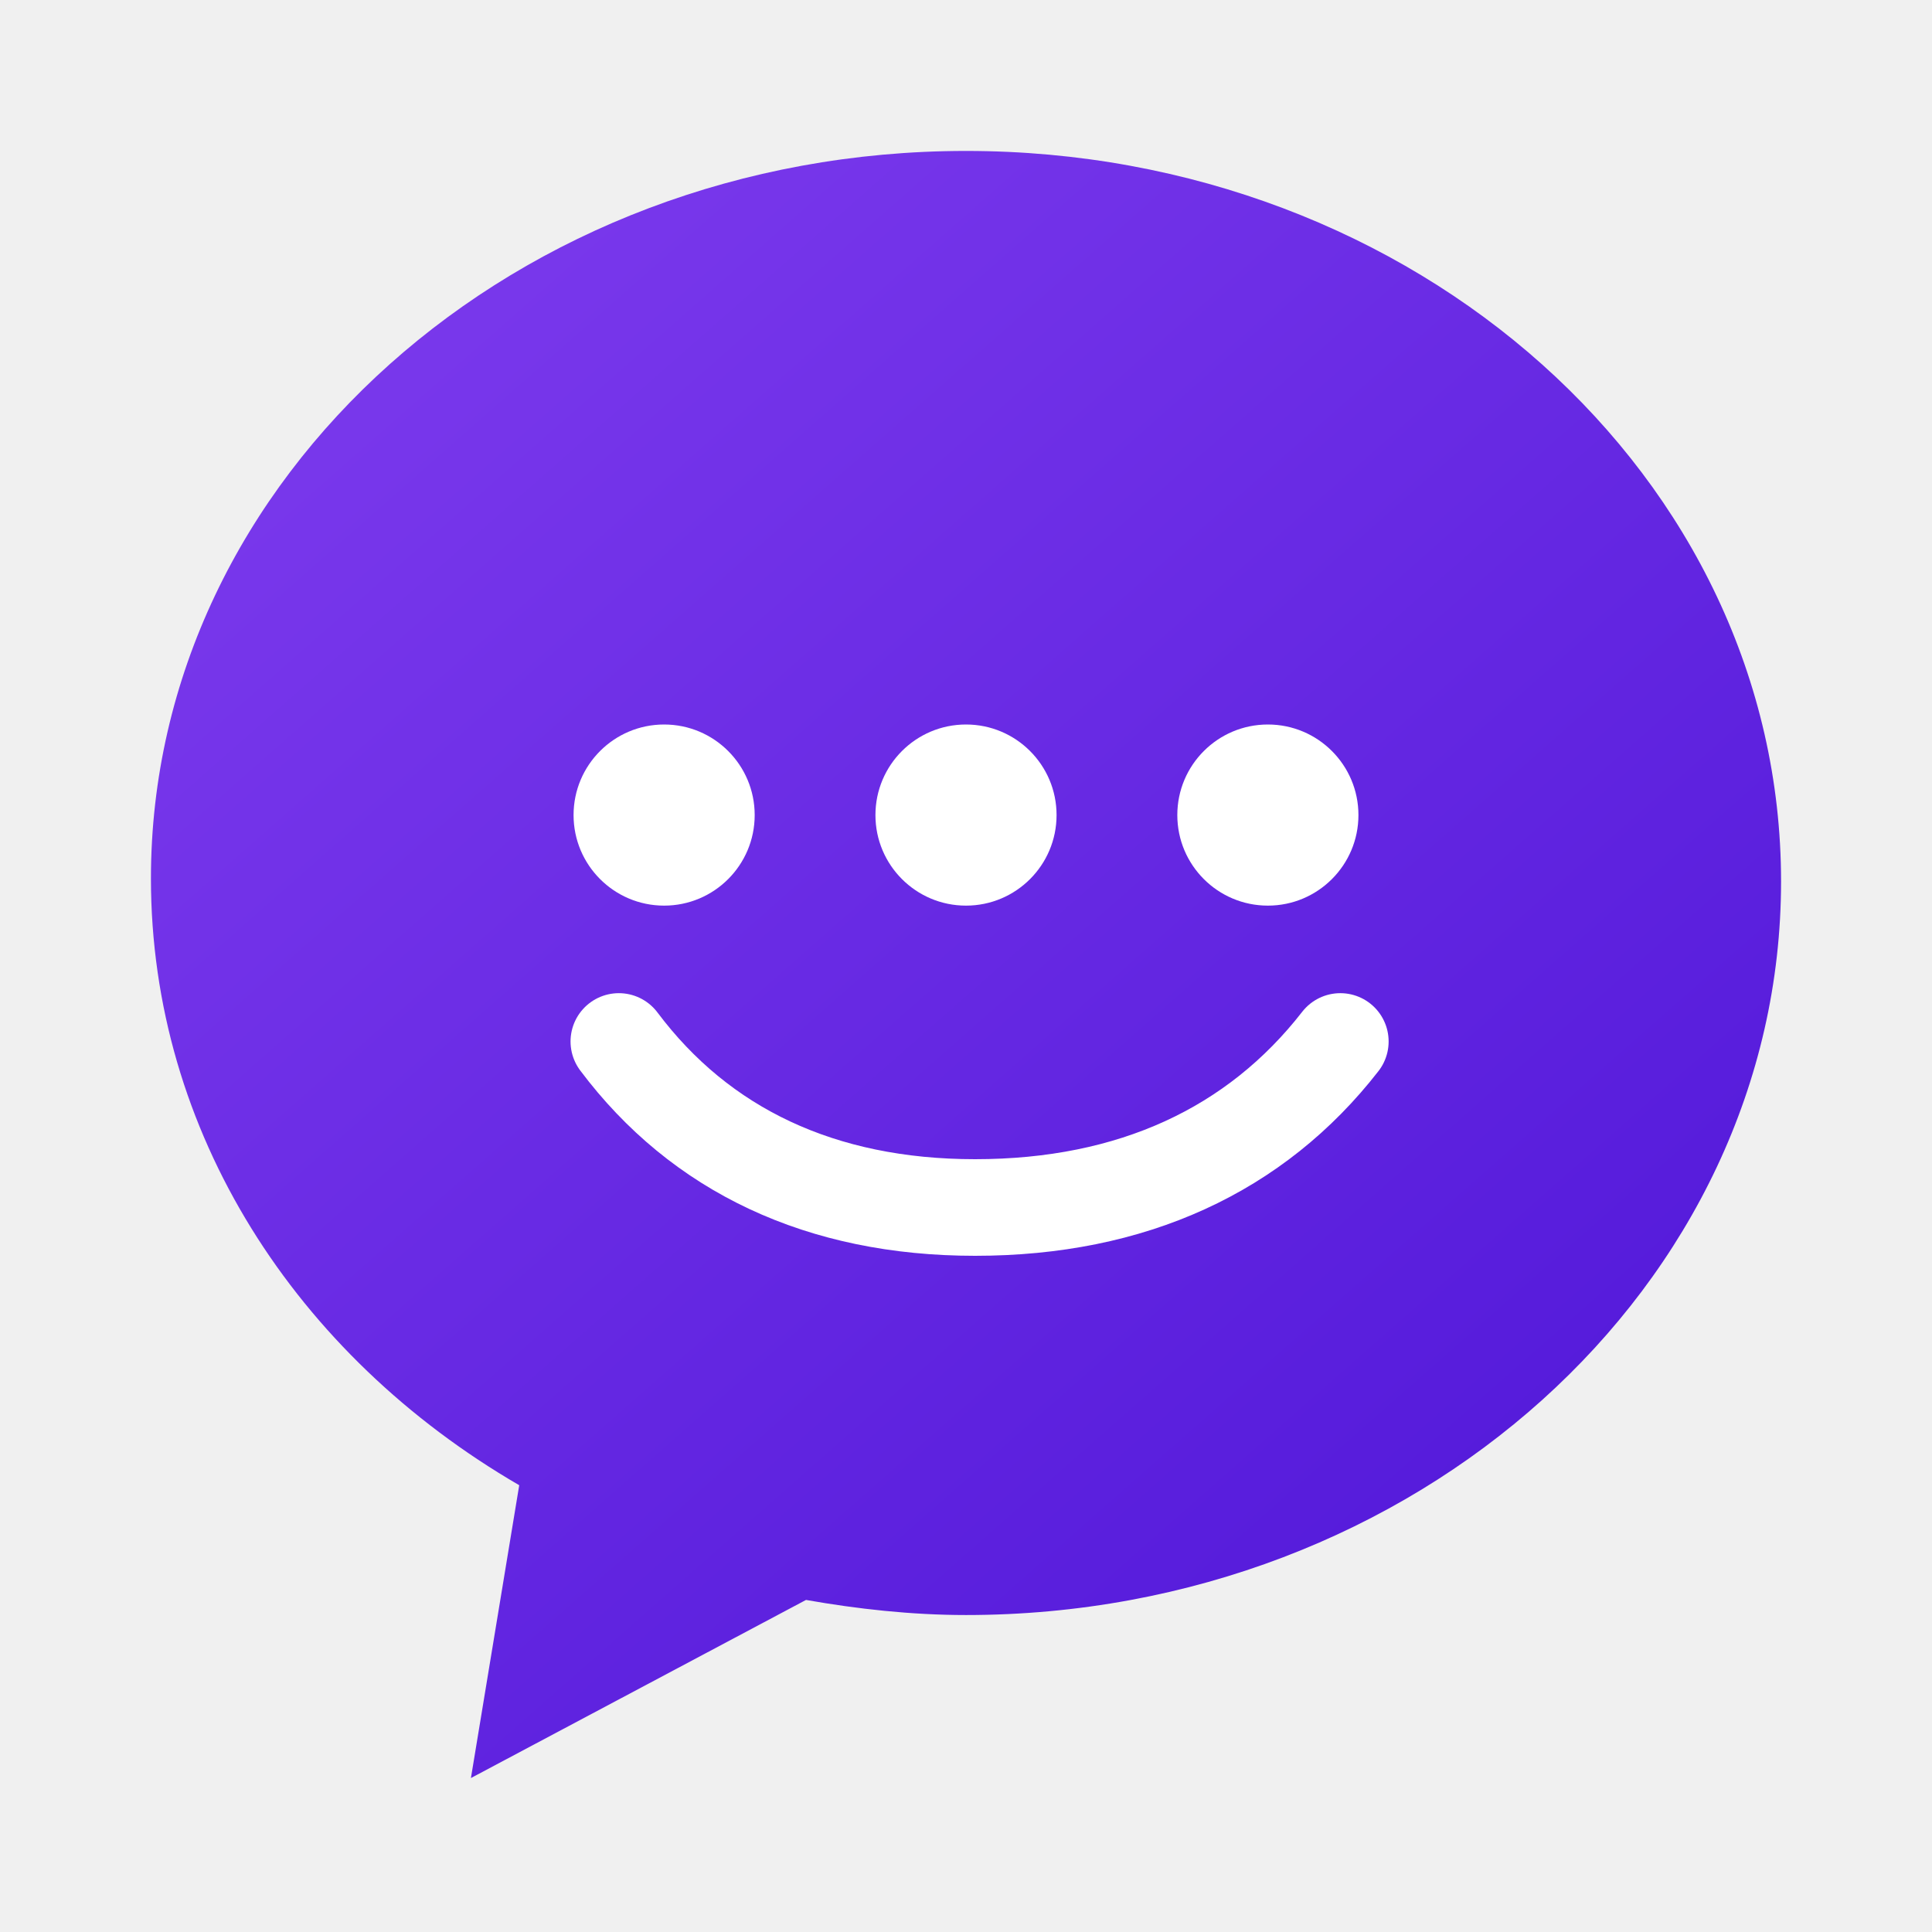
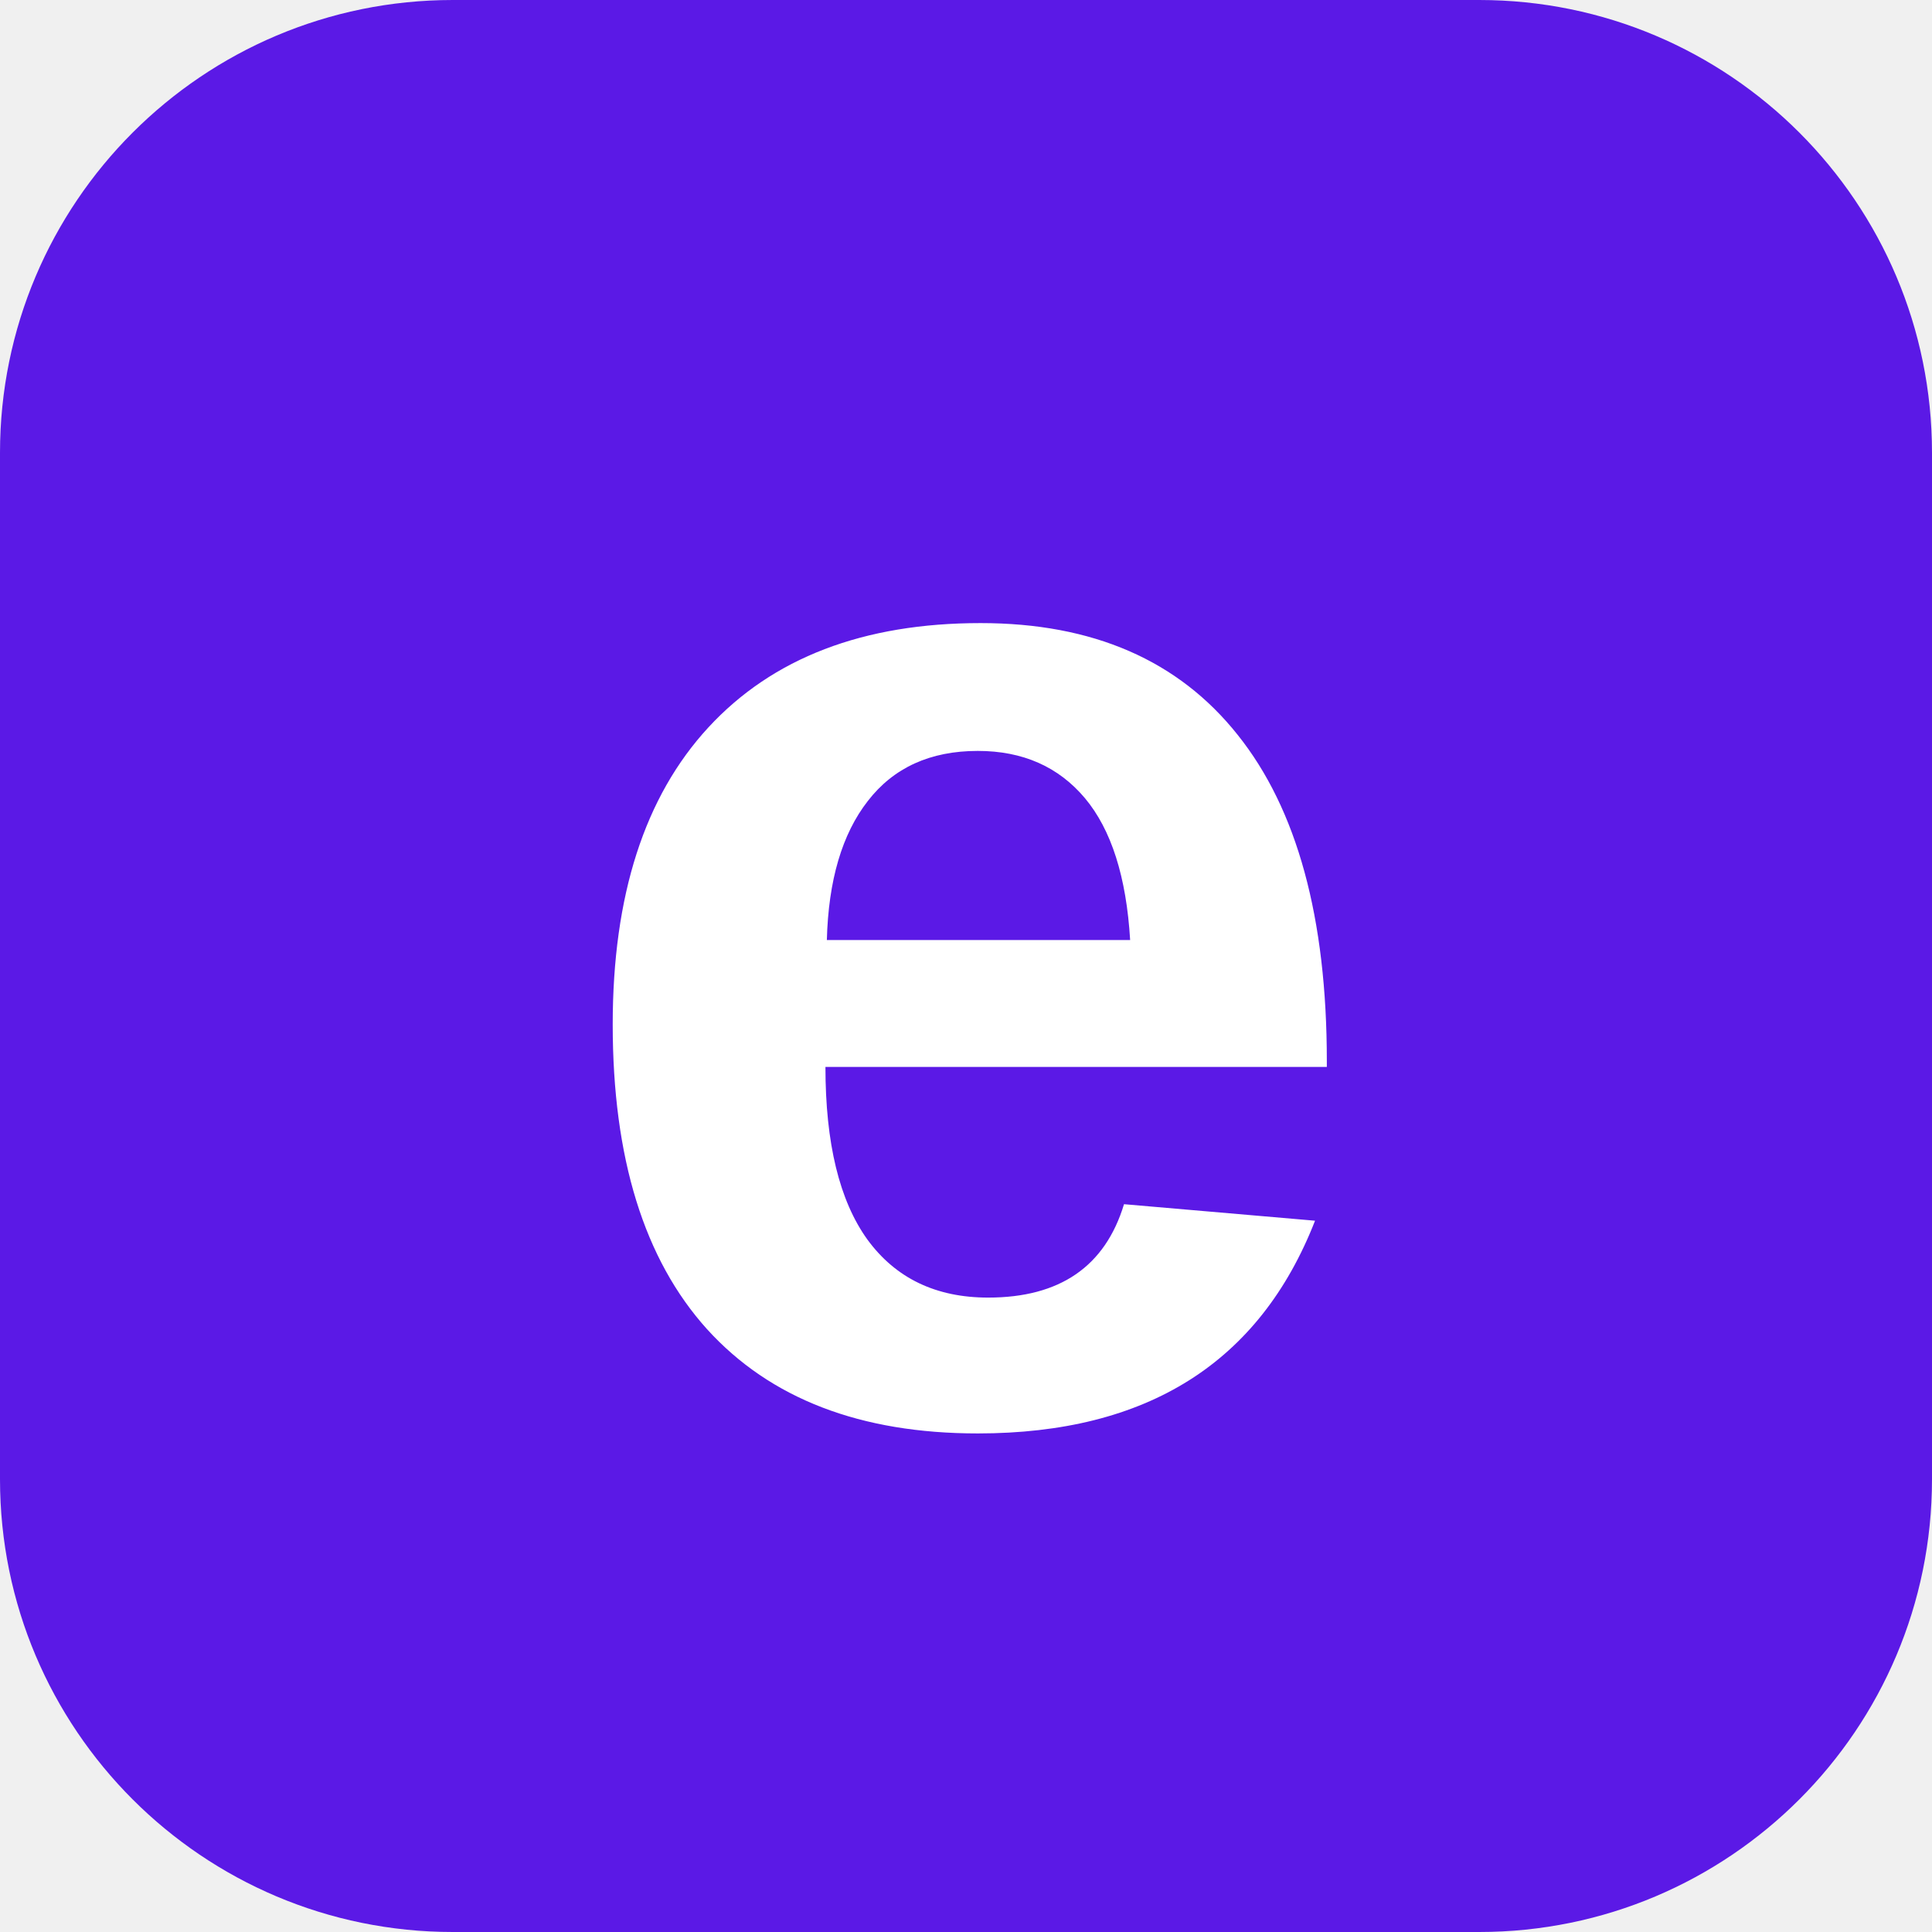
<svg xmlns="http://www.w3.org/2000/svg" viewBox="0 0 64 64" role="img" aria-labelledby="title">
-   <defs>
-     <linearGradient id="enque-gradient" x1="10" y1="8" x2="54" y2="58" gradientUnits="userSpaceOnUse">
-       <stop stop-color="#7C3AED" />
-       <stop offset="1" stop-color="#4F16D8" />
-     </linearGradient>
-   </defs>
-   <path fill="url(#enque-gradient)" d="M32 5C17.1 5 5 15.8 5 29.1c0 8.4 4.8 15.8 12.2 20.1l-1.6 9.7 11.1-5.9c1.7.3 3.5.5 5.3.5 14.9 0 27-10.9 27-24.3S46.9 5 32 5Z" />
-   <path fill="none" stroke="#fff" stroke-width="3.2" stroke-linecap="round" d="M20.5 34.5c2.7 3.6 6.7 5.5 11.8 5.5 5.2 0 9.3-1.9 12.1-5.5" />
-   <circle cx="22" cy="27" r="3" fill="#fff" />
-   <circle cx="32" cy="27" r="3" fill="#fff" />
-   <circle cx="42" cy="27" r="3" fill="#fff" />
+   <rect width="64" height="64" rx="15" fill="#5B19E6" />
+   <text x="32" y="47" fill="#fff" font-family="Arial Black,Arial,sans-serif" font-size="49" font-weight="900" text-anchor="middle">e</text>
</svg>
